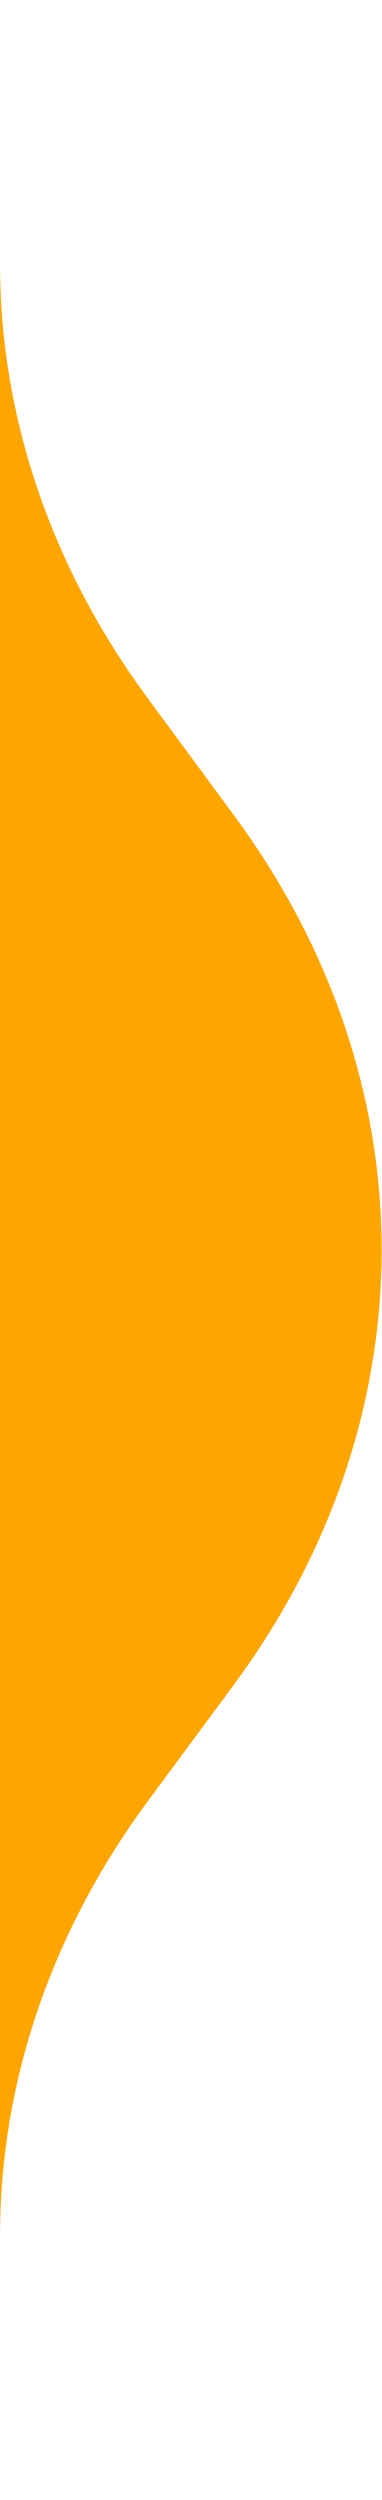
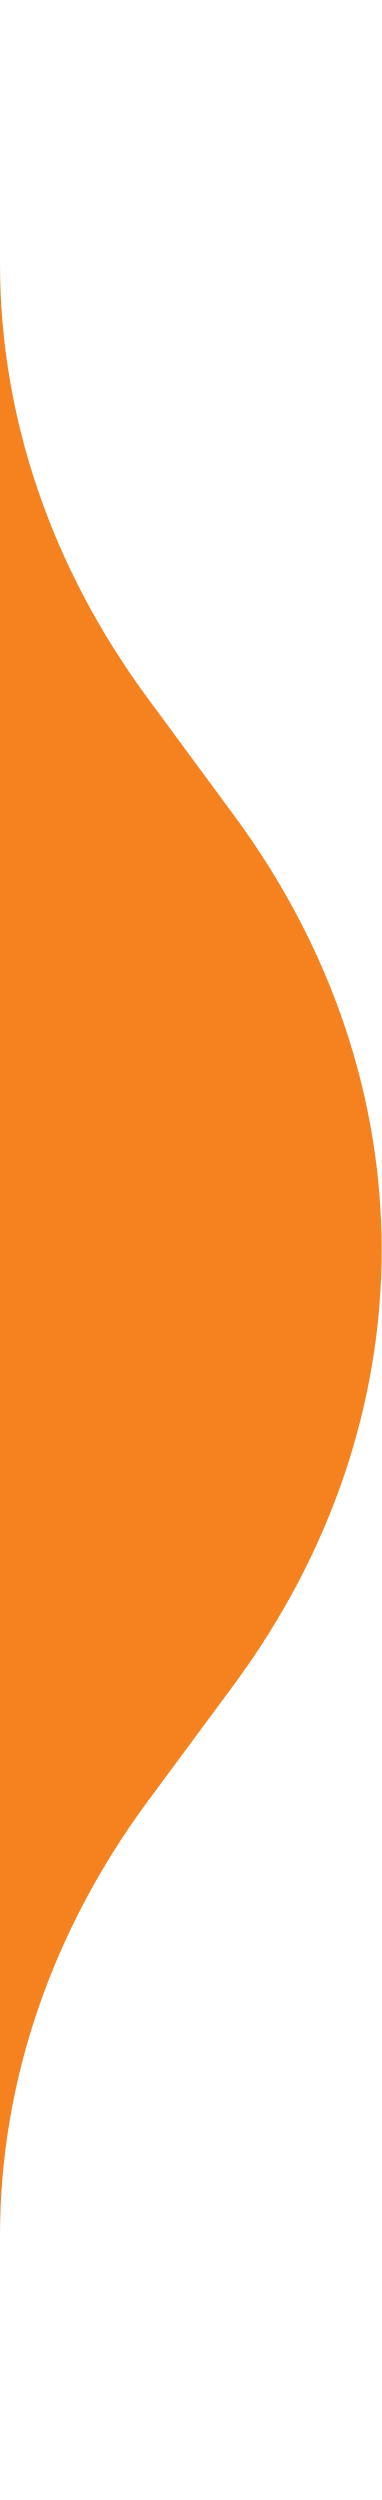
<svg xmlns="http://www.w3.org/2000/svg" xmlns:xlink="http://www.w3.org/1999/xlink" width="39.999" height="262.0" viewBox="640.0 189.0 39.999 262.0" preserveAspectRatio="none">
  <g>
    <defs>
      <path id="s-Path_13-9cdca" d="M640.0 189.0 L640.0 216.62 C640.0 232.68 645.35 248.43 655.47 262.16 L664.53 274.46 C685.18 302.46 685.15 337.62 664.47 365.62 L655.53 377.71 C645.37 391.46 640.0 407.24 640.0 423.34 L640.0 451.0 " />
    </defs>
    <g>
-       <use xlink:href="#s-Path_13-9cdca" fill="#FFA500" fill-opacity="1.0" filter="none" />
+       <use xlink:href="#s-Path_13-9cdca" fill="#f5821e" fill-opacity="1.0" filter="none" />
    </g>
  </g>
</svg>
